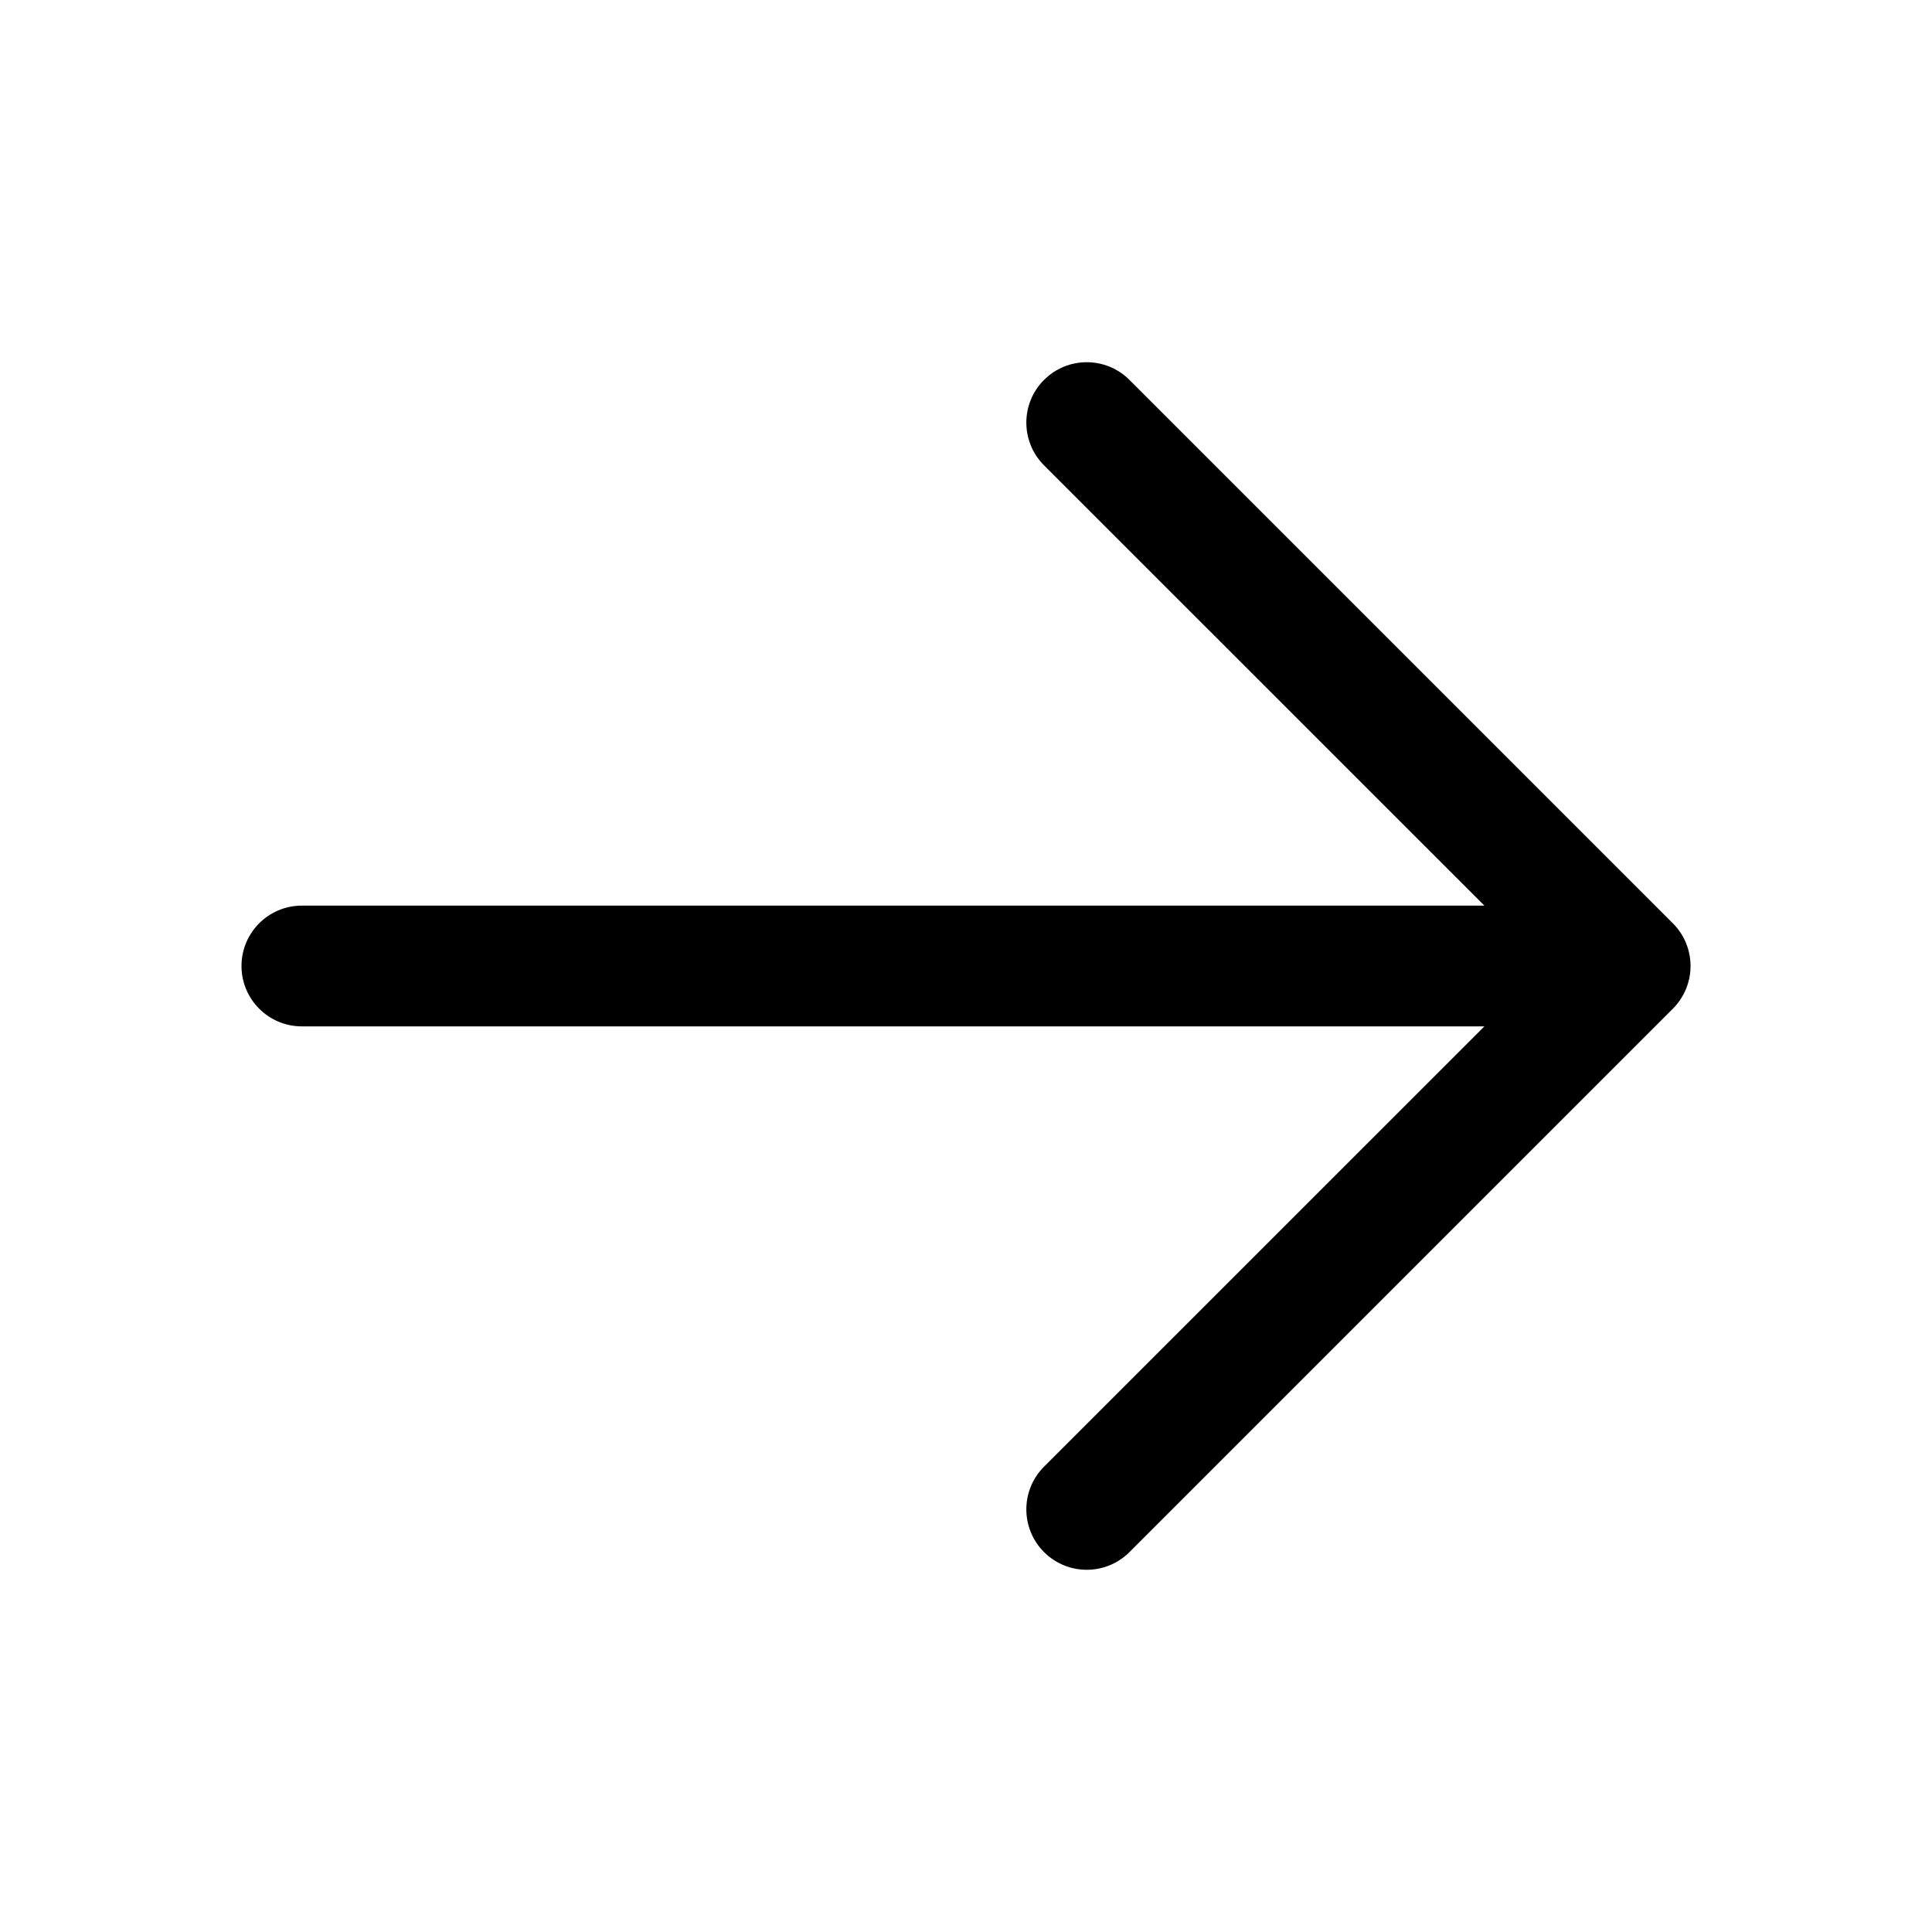
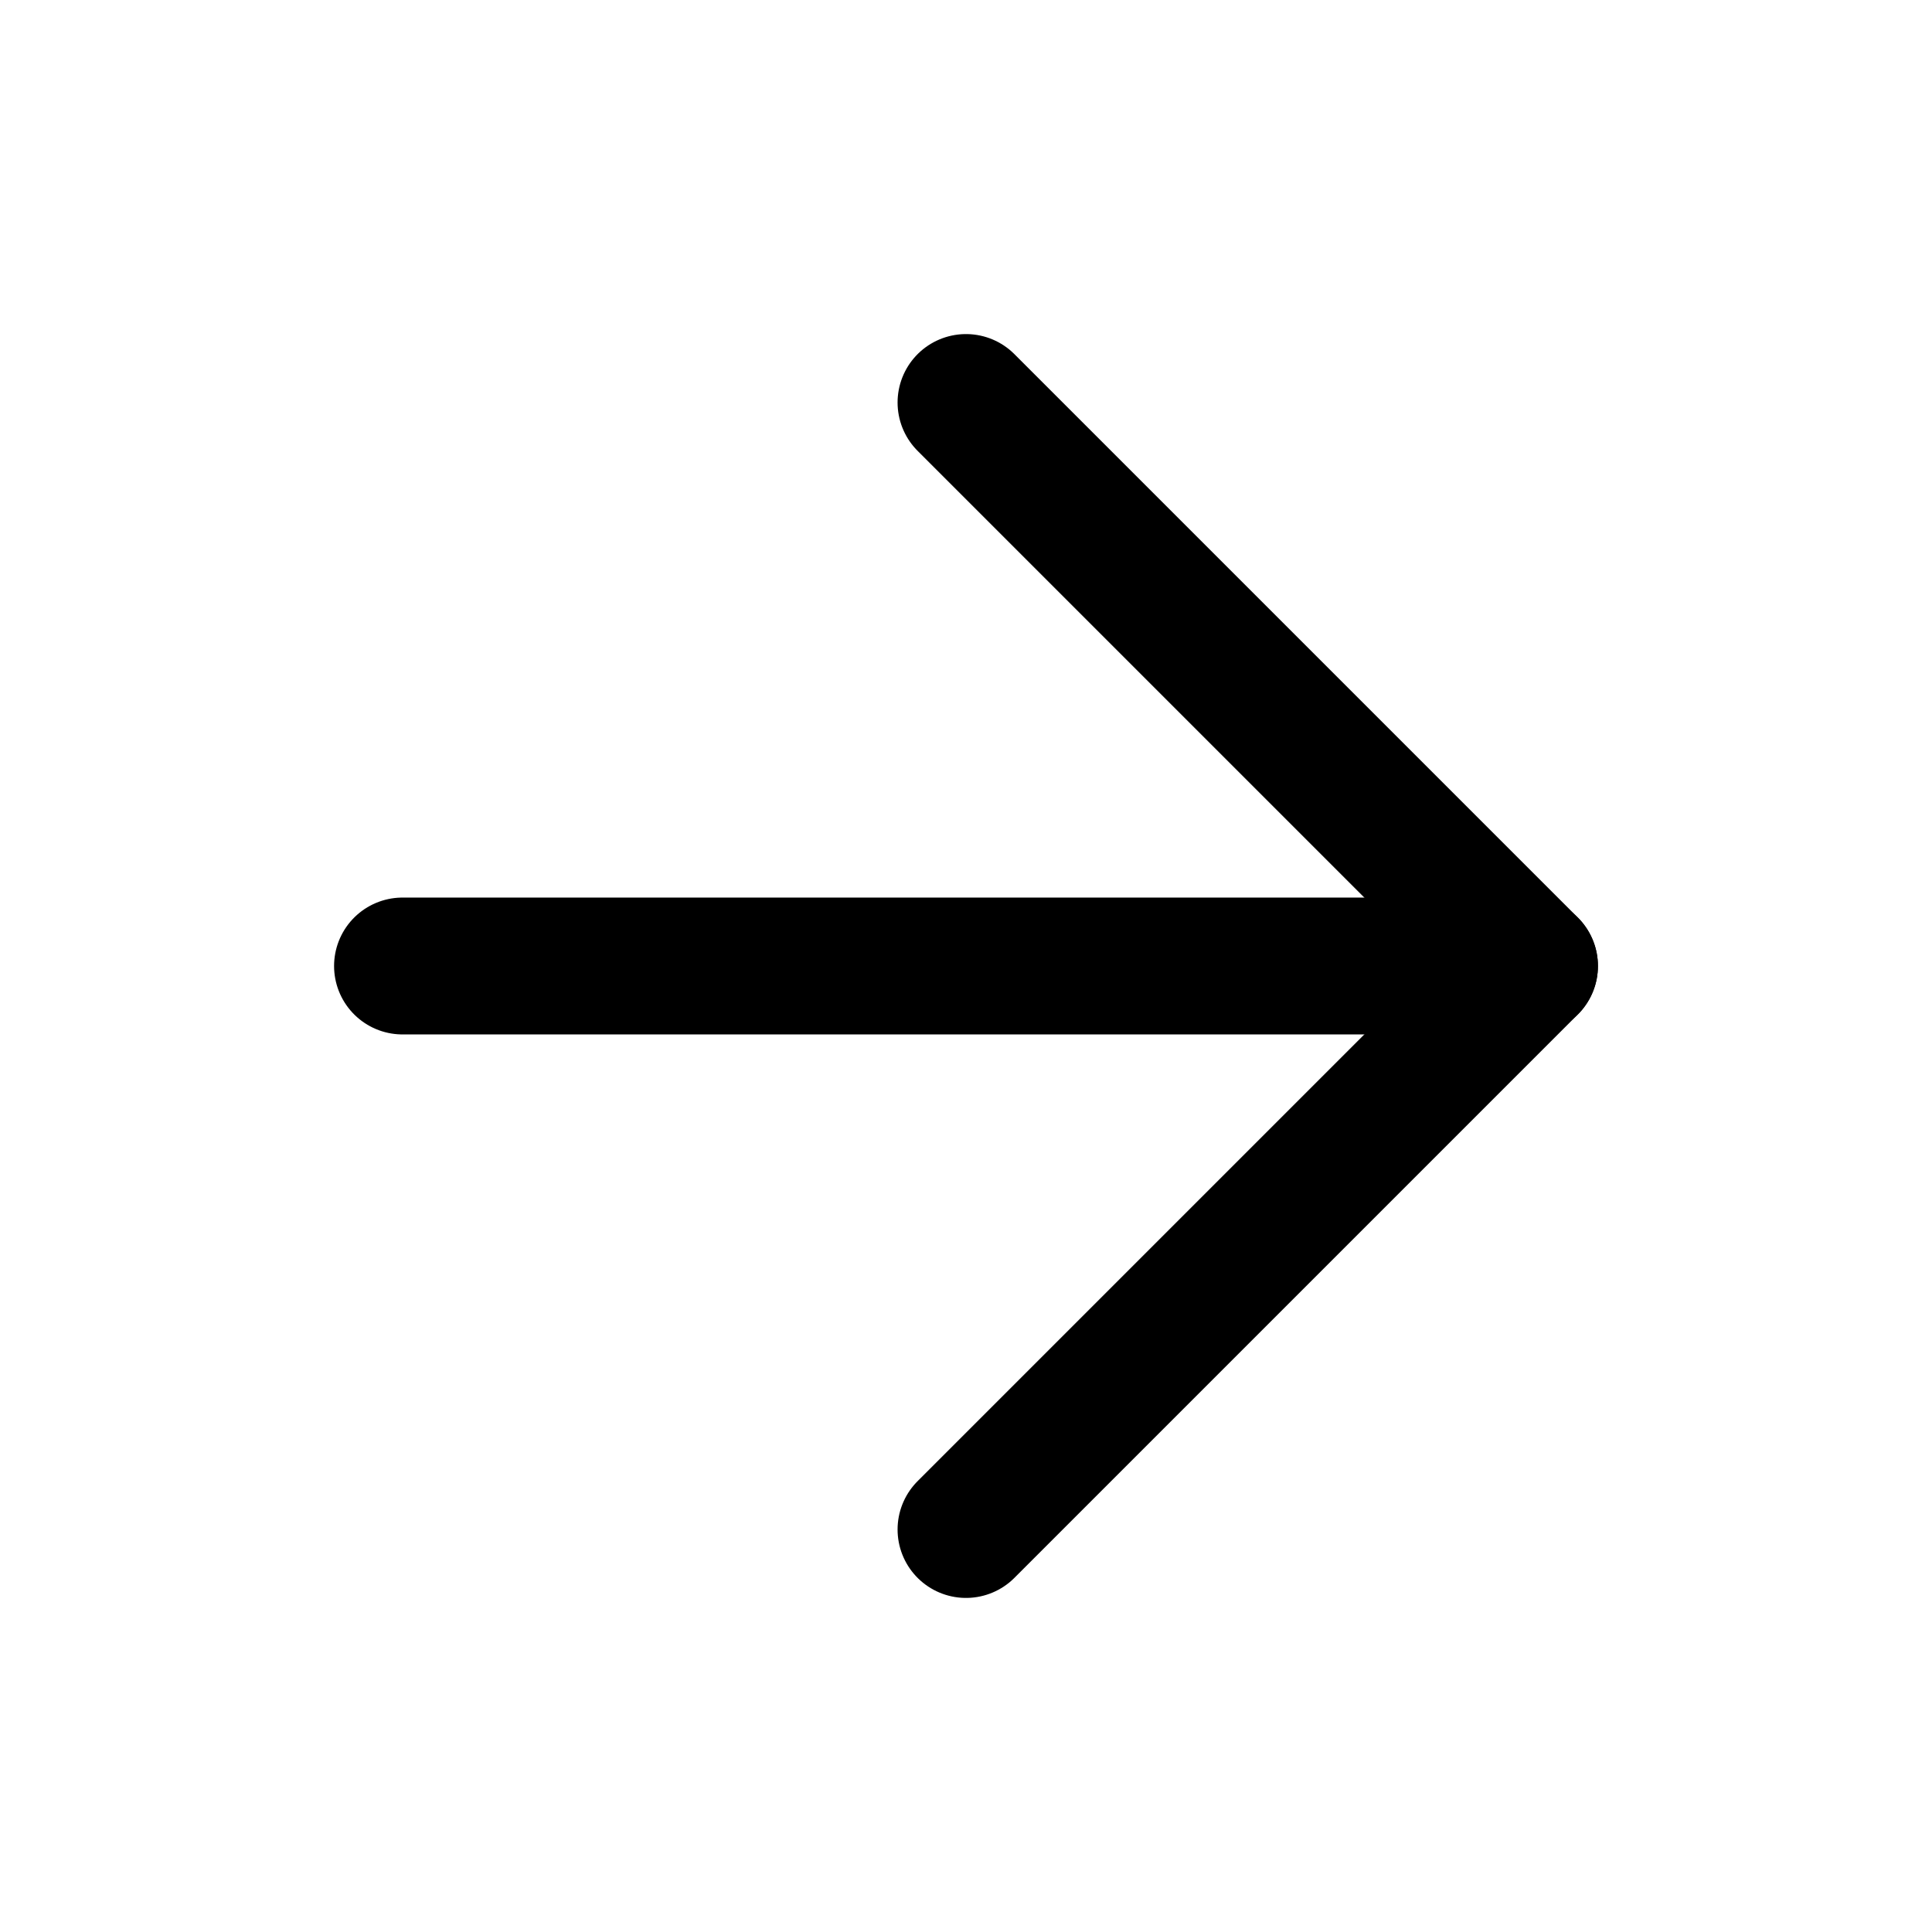
- <svg xmlns="http://www.w3.org/2000/svg" viewBox="0 0 256 256" fill="currentColor">
-   <path d="M221.66,133.66l-72,72a8,8,0,0,1-11.32-11.32L196.69,136H40a8,8,0,0,1,0-16H196.69L138.34,61.66a8,8,0,0,1,11.32-11.32l72,72A8,8,0,0,1,221.66,133.66Z" />
+ <svg xmlns="http://www.w3.org/2000/svg" viewBox="0 0 24 24" fill="none" stroke="currentColor" stroke-width="1.7" stroke-linecap="round" stroke-linejoin="round">
+   <path d="M5 12h14" />
+   <path d="m12 5 7 7-7 7" />
</svg>
